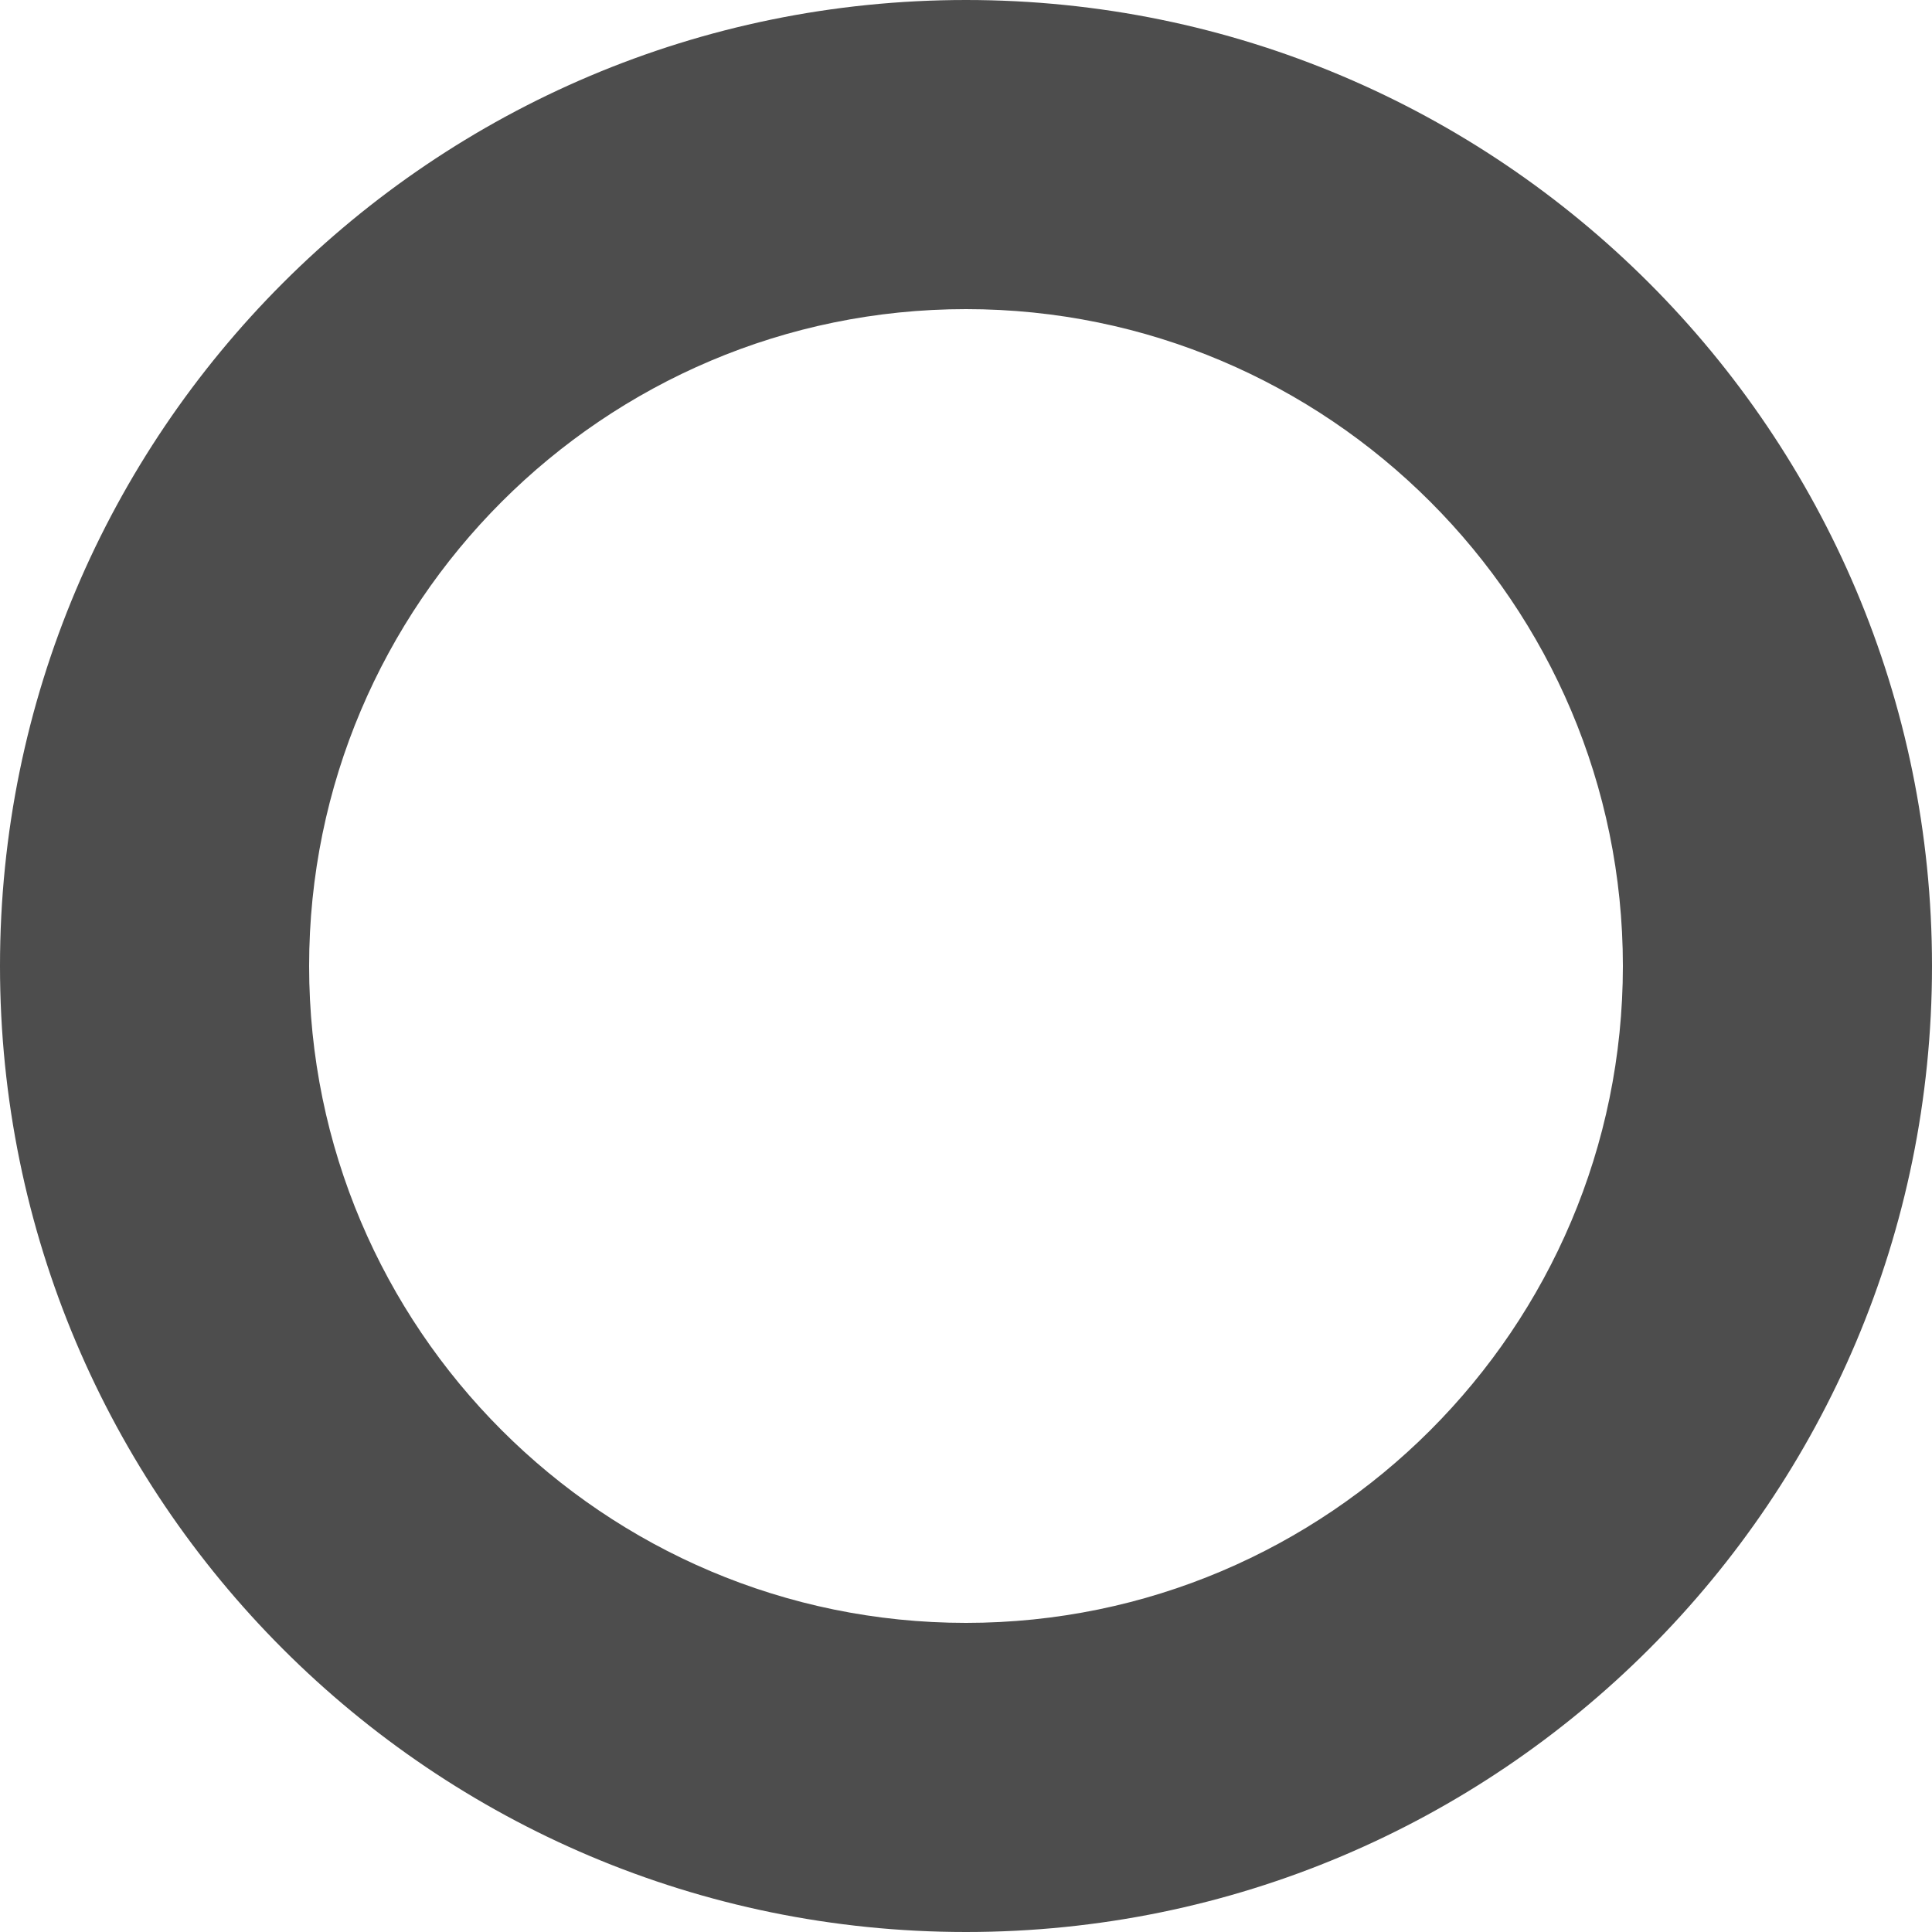
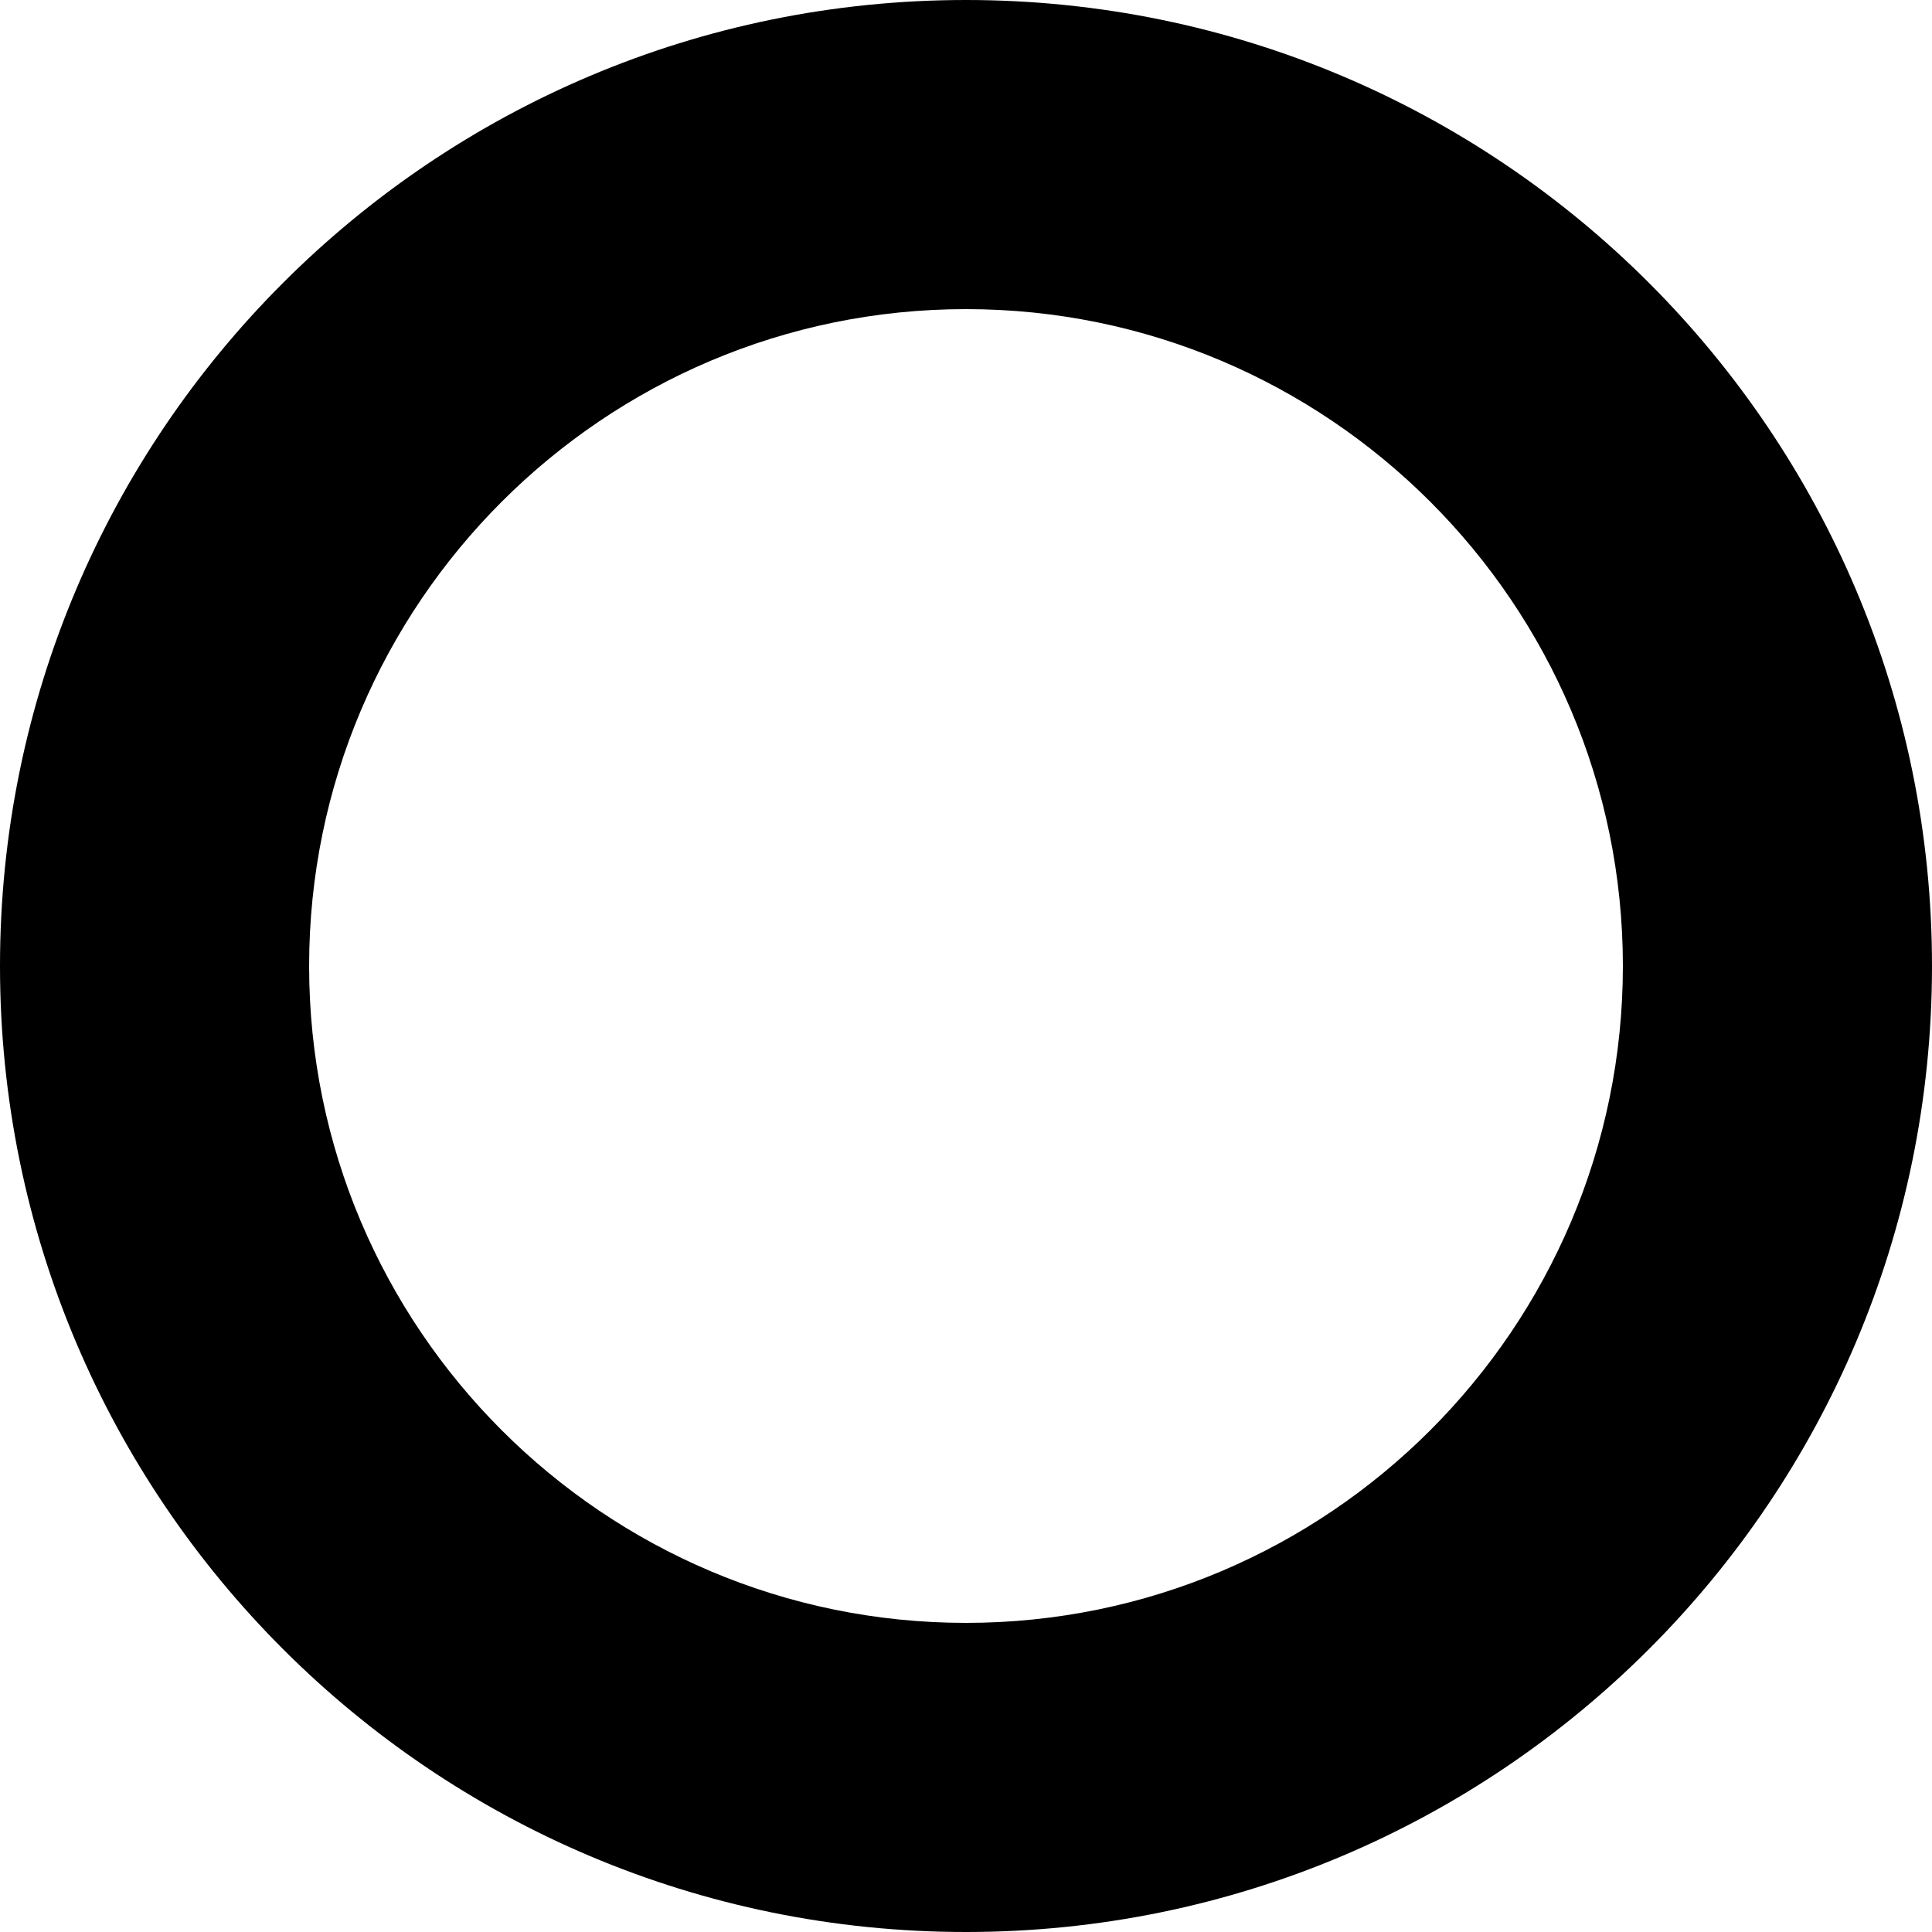
<svg xmlns="http://www.w3.org/2000/svg" width="25" height="25" viewBox="0 0 25 25">
-   <path fill="#4D4D4D" d="M12.5 4c4.687 0 8.5 3.813 8.5 8.5 0 4.687-3.813 8.5-8.5 8.5C7.813 21 4 17.187 4 12.5 4 7.813 7.813 4 12.5 4m0-4C5.597 0 0 5.597 0 12.5S5.597 25 12.5 25 25 19.403 25 12.5 19.403 0 12.5 0z" />
+   <path d="M12.5 4c4.687 0 8.5 3.813 8.5 8.5 0 4.687-3.813 8.5-8.5 8.5C7.813 21 4 17.187 4 12.5 4 7.813 7.813 4 12.5 4m0-4C5.597 0 0 5.597 0 12.5S5.597 25 12.5 25 25 19.403 25 12.5 19.403 0 12.5 0z" />
</svg>
